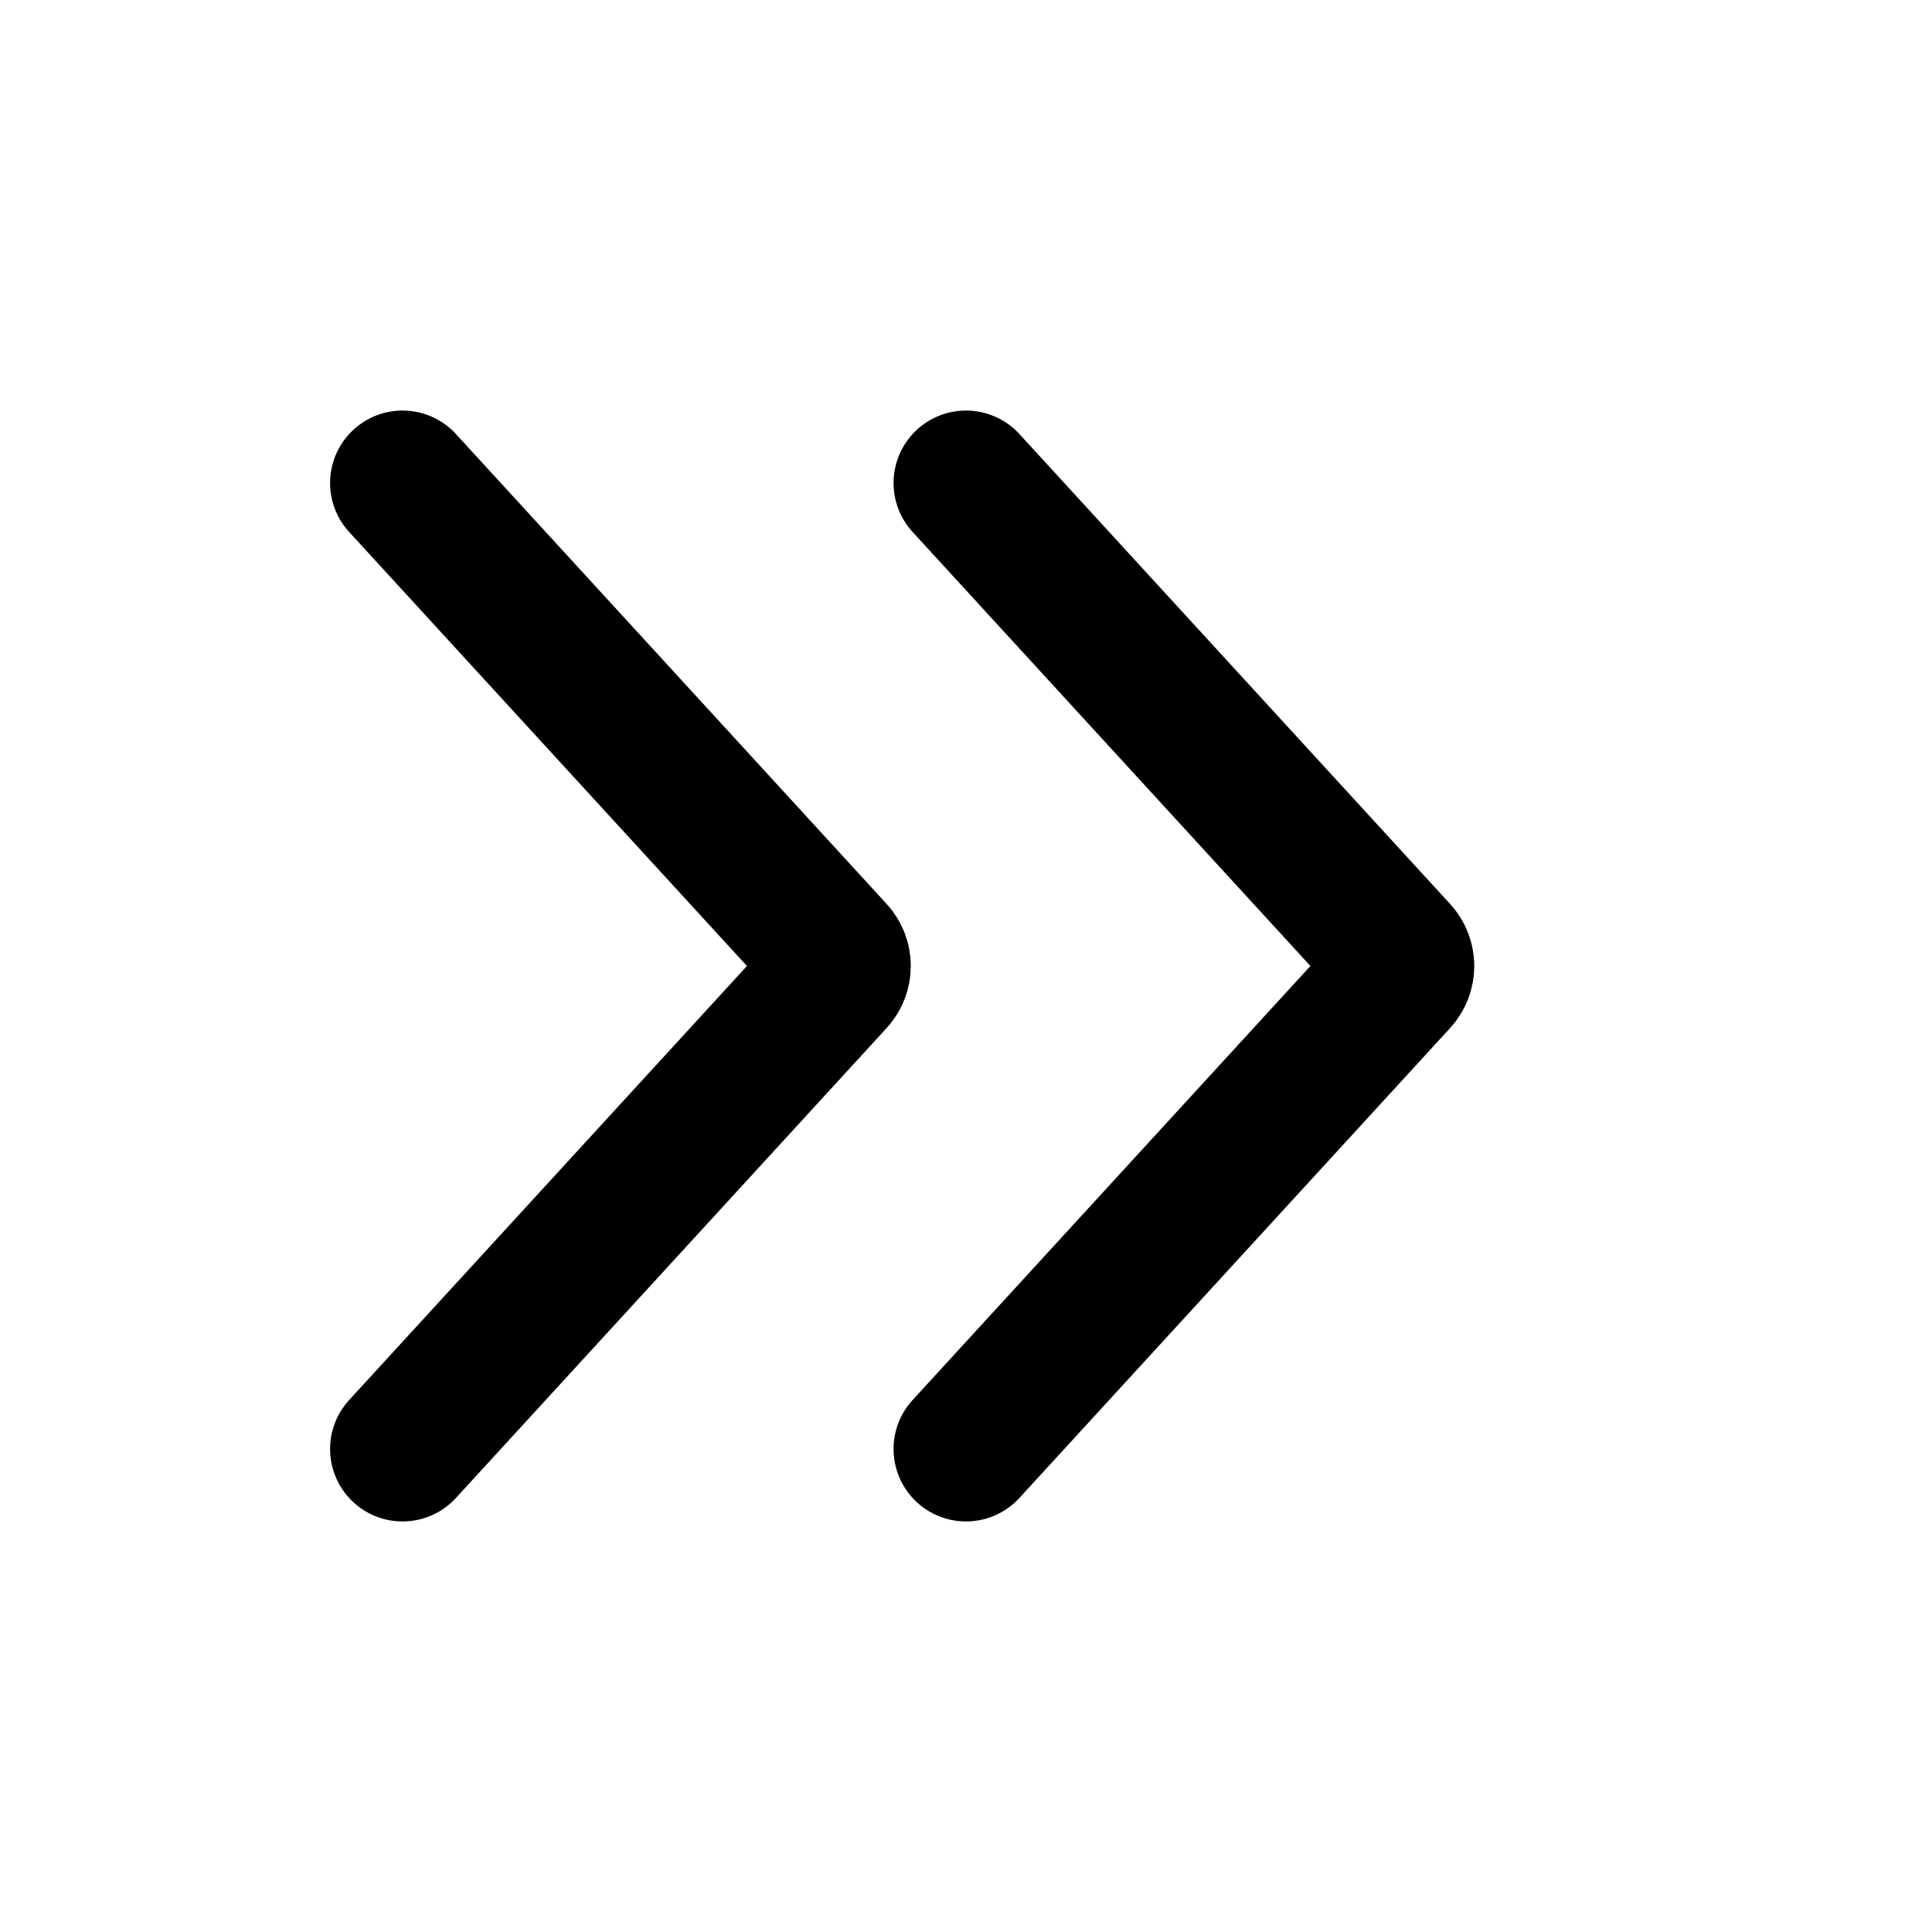
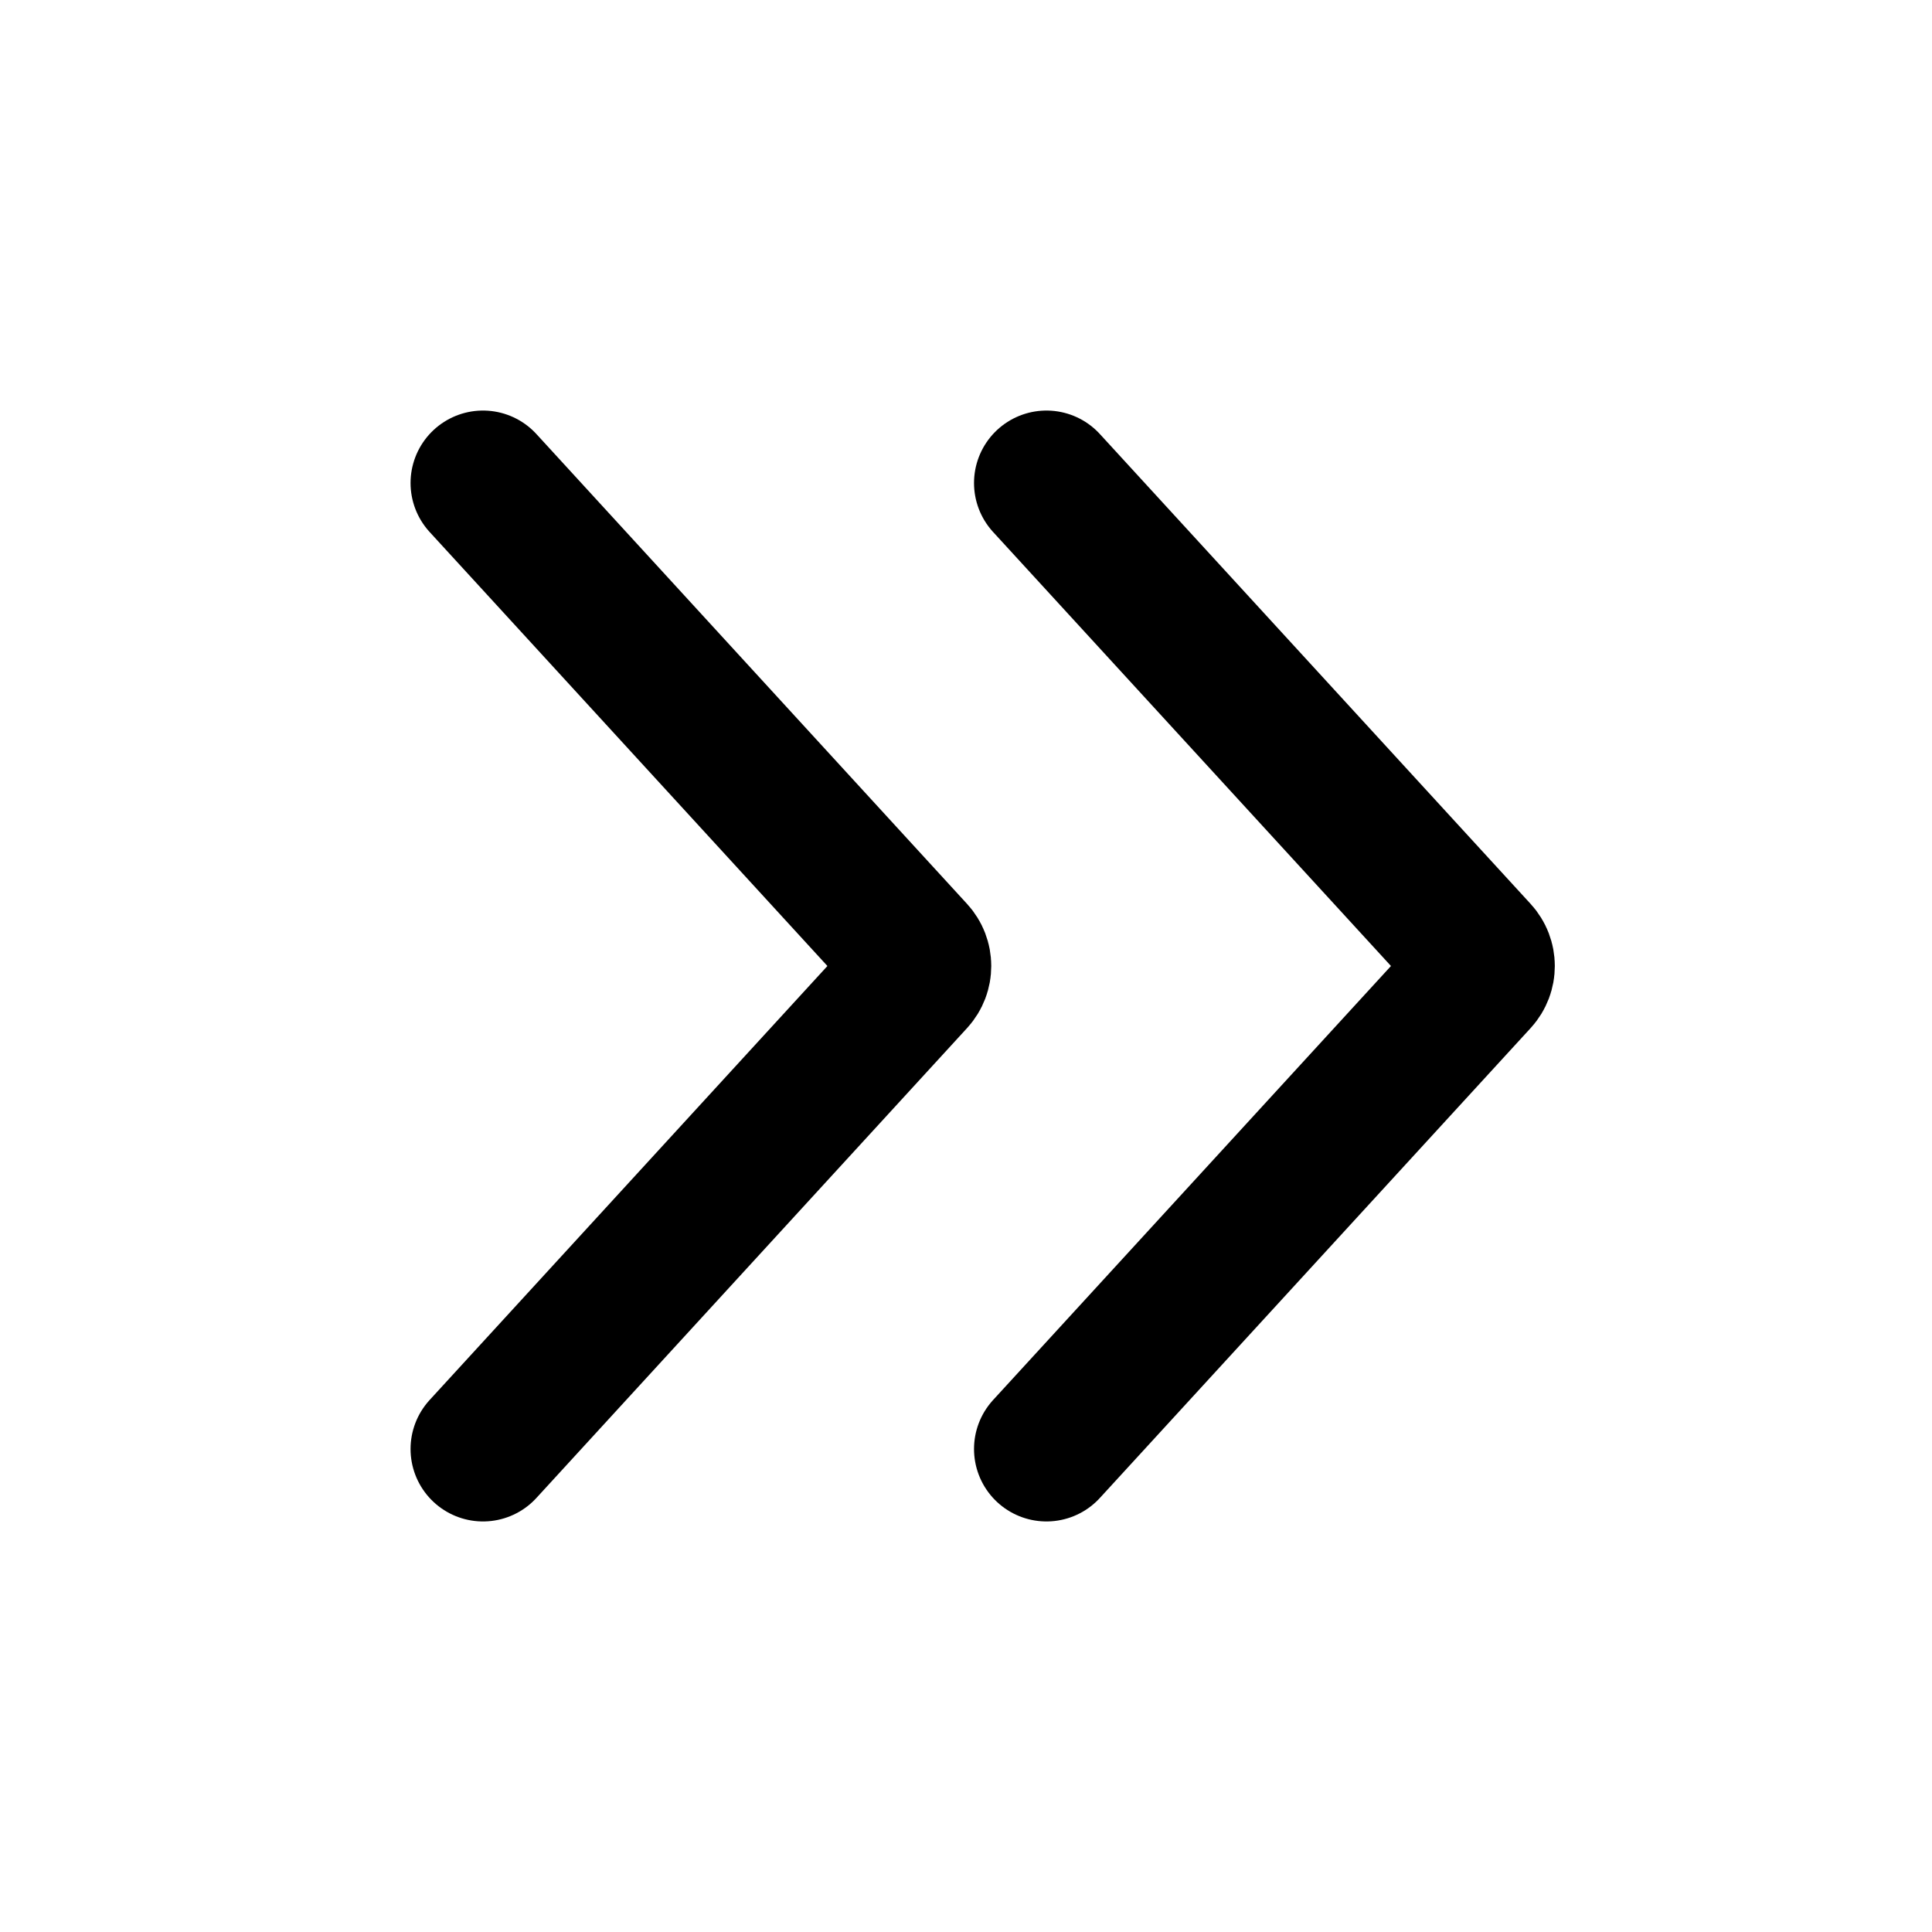
<svg xmlns="http://www.w3.org/2000/svg" width="20" height="20" viewBox="0 0 20 20" fill="none" stroke="currentColor" color="currentColor" stroke-width="1.5" stroke-linecap="round" stroke-linejoin="round" stroke-miterlimit="3" focusable="false" aria-hidden="true">
-   <path d="M4.167 5L8.626 9.865A0.2 0.2 0 0 1 8.626 10.135L4.167 15" />
-   <path d="M10 5L14.459 9.865A0.2 0.2 0 0 1 14.459 10.135L10 15" />
+   <path d="M5 5L9.459 9.865A0.2 0.2 0 0 1 9.459 10.135L5 15" />
+   <path d="M10.833 5L15.293 9.865A0.2 0.2 0 0 1 15.293 10.135L10.833 15" />
</svg>
